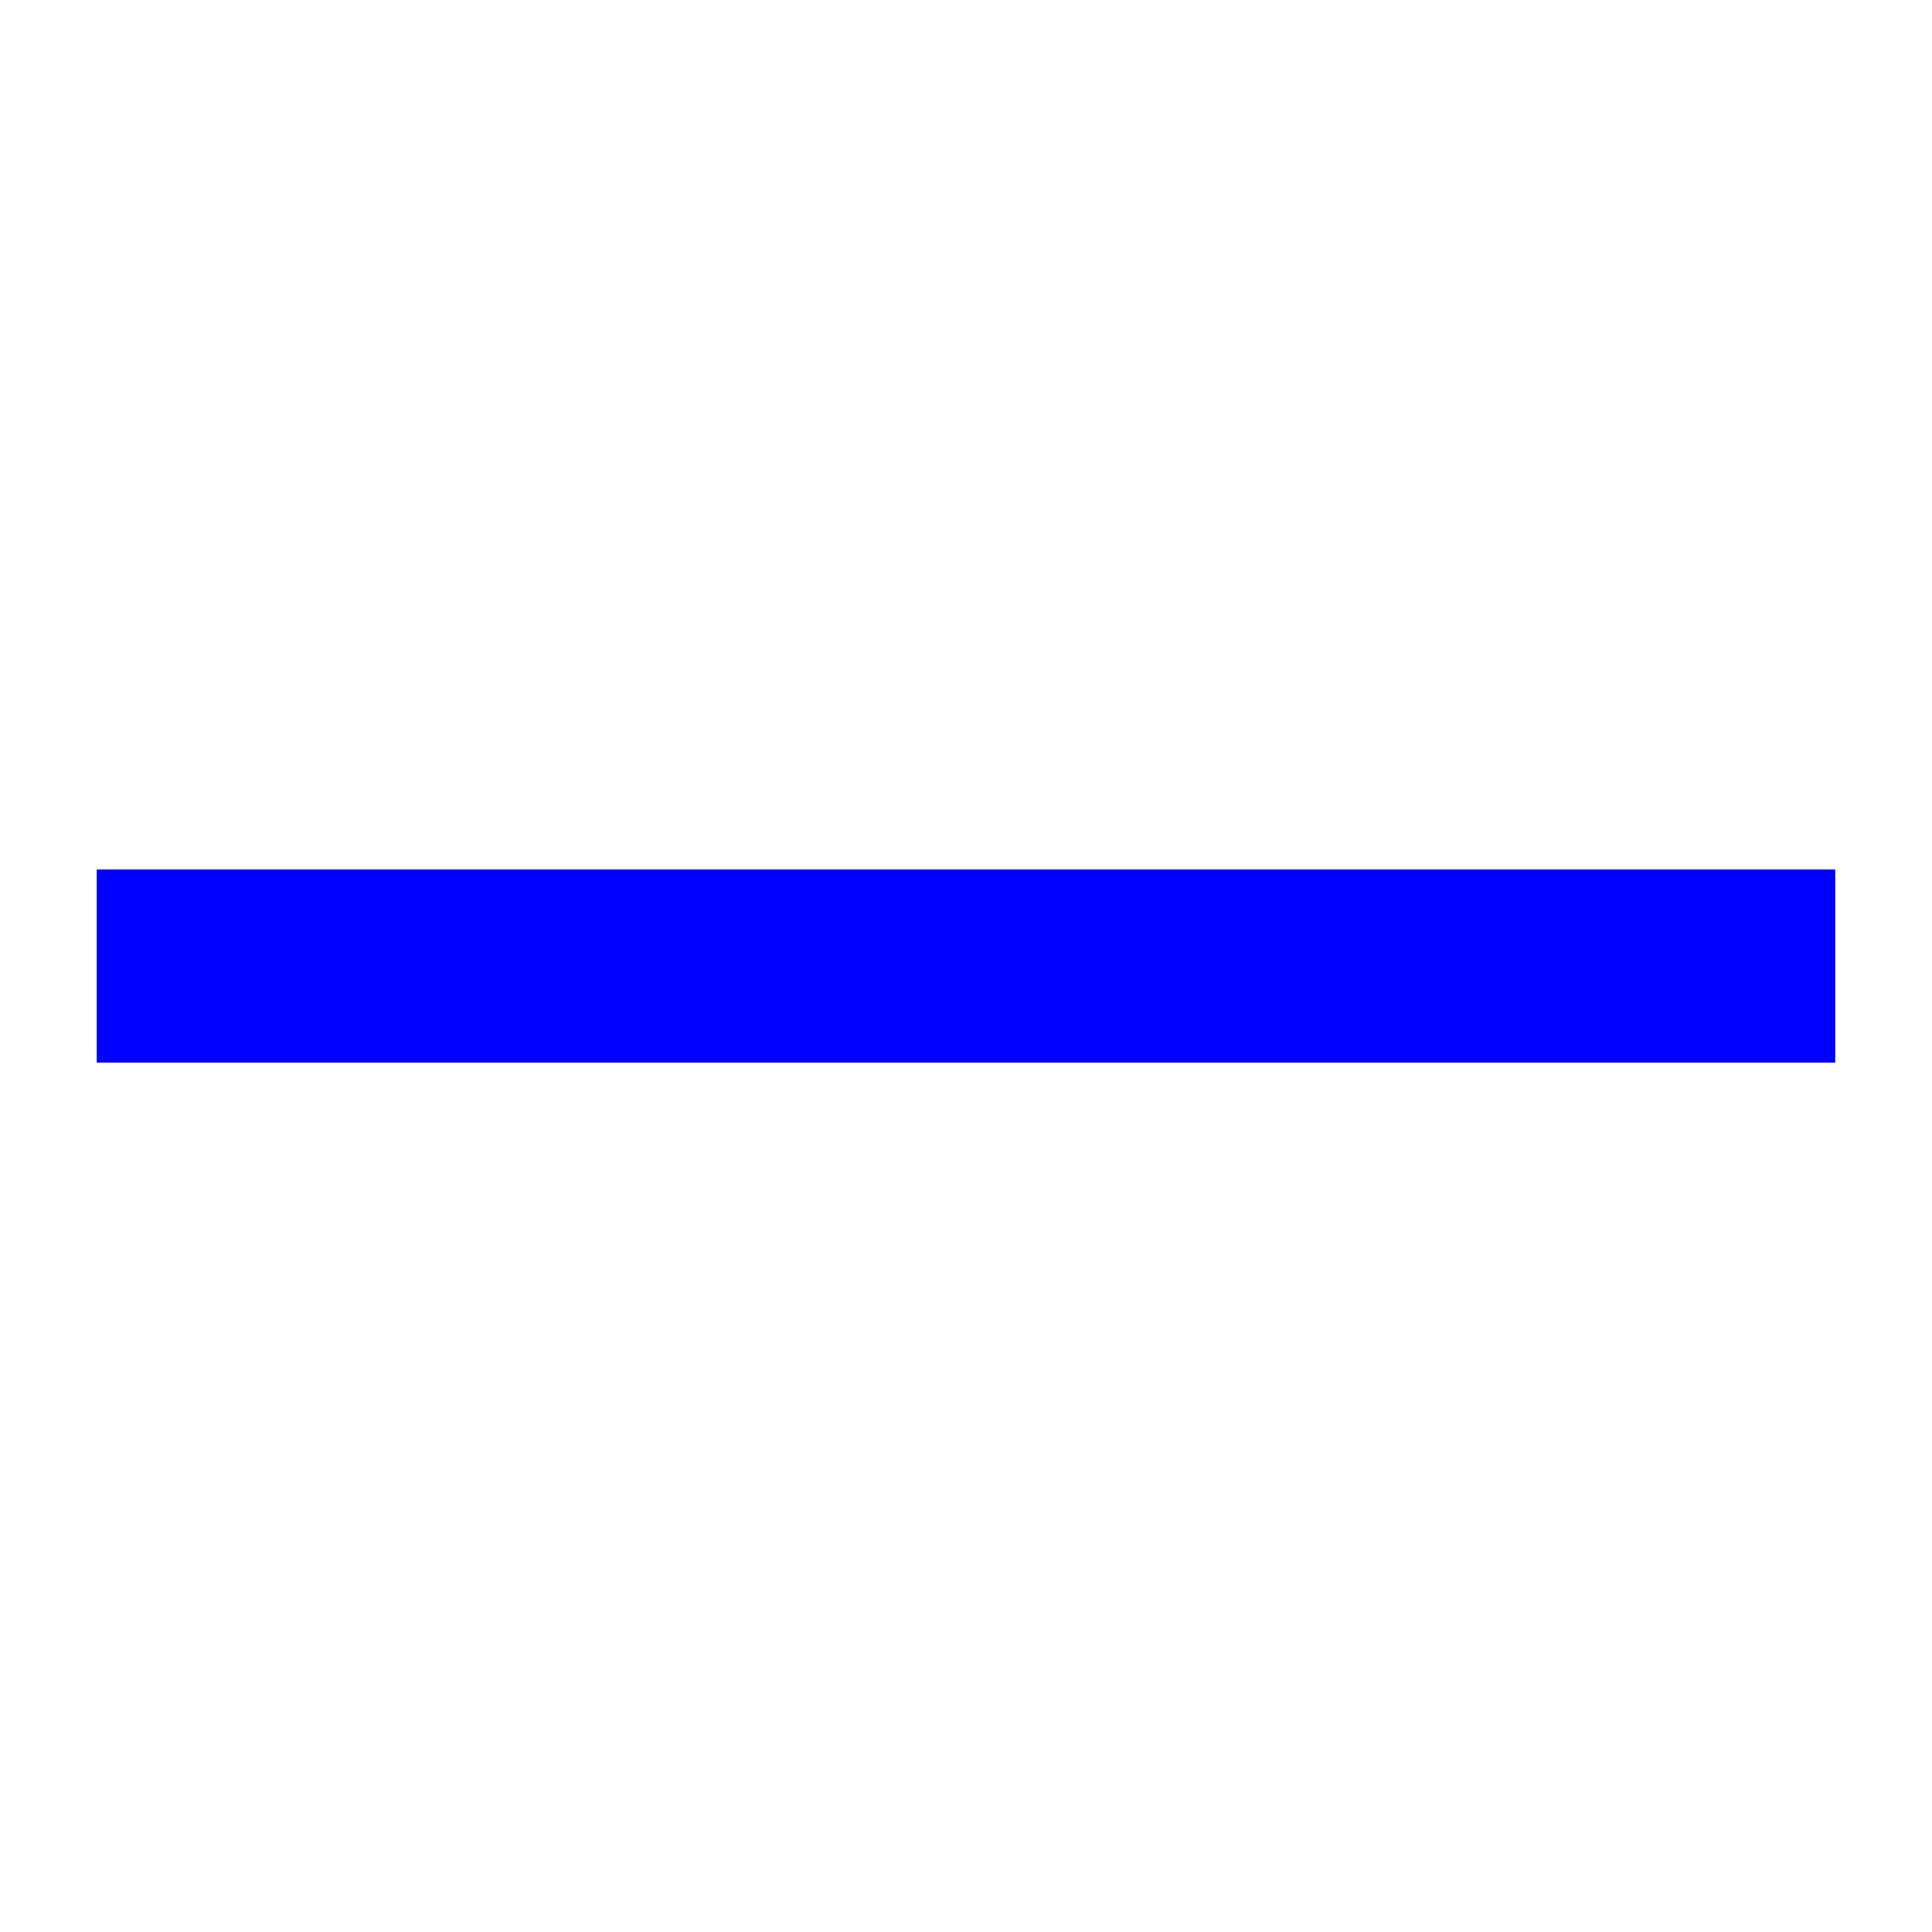
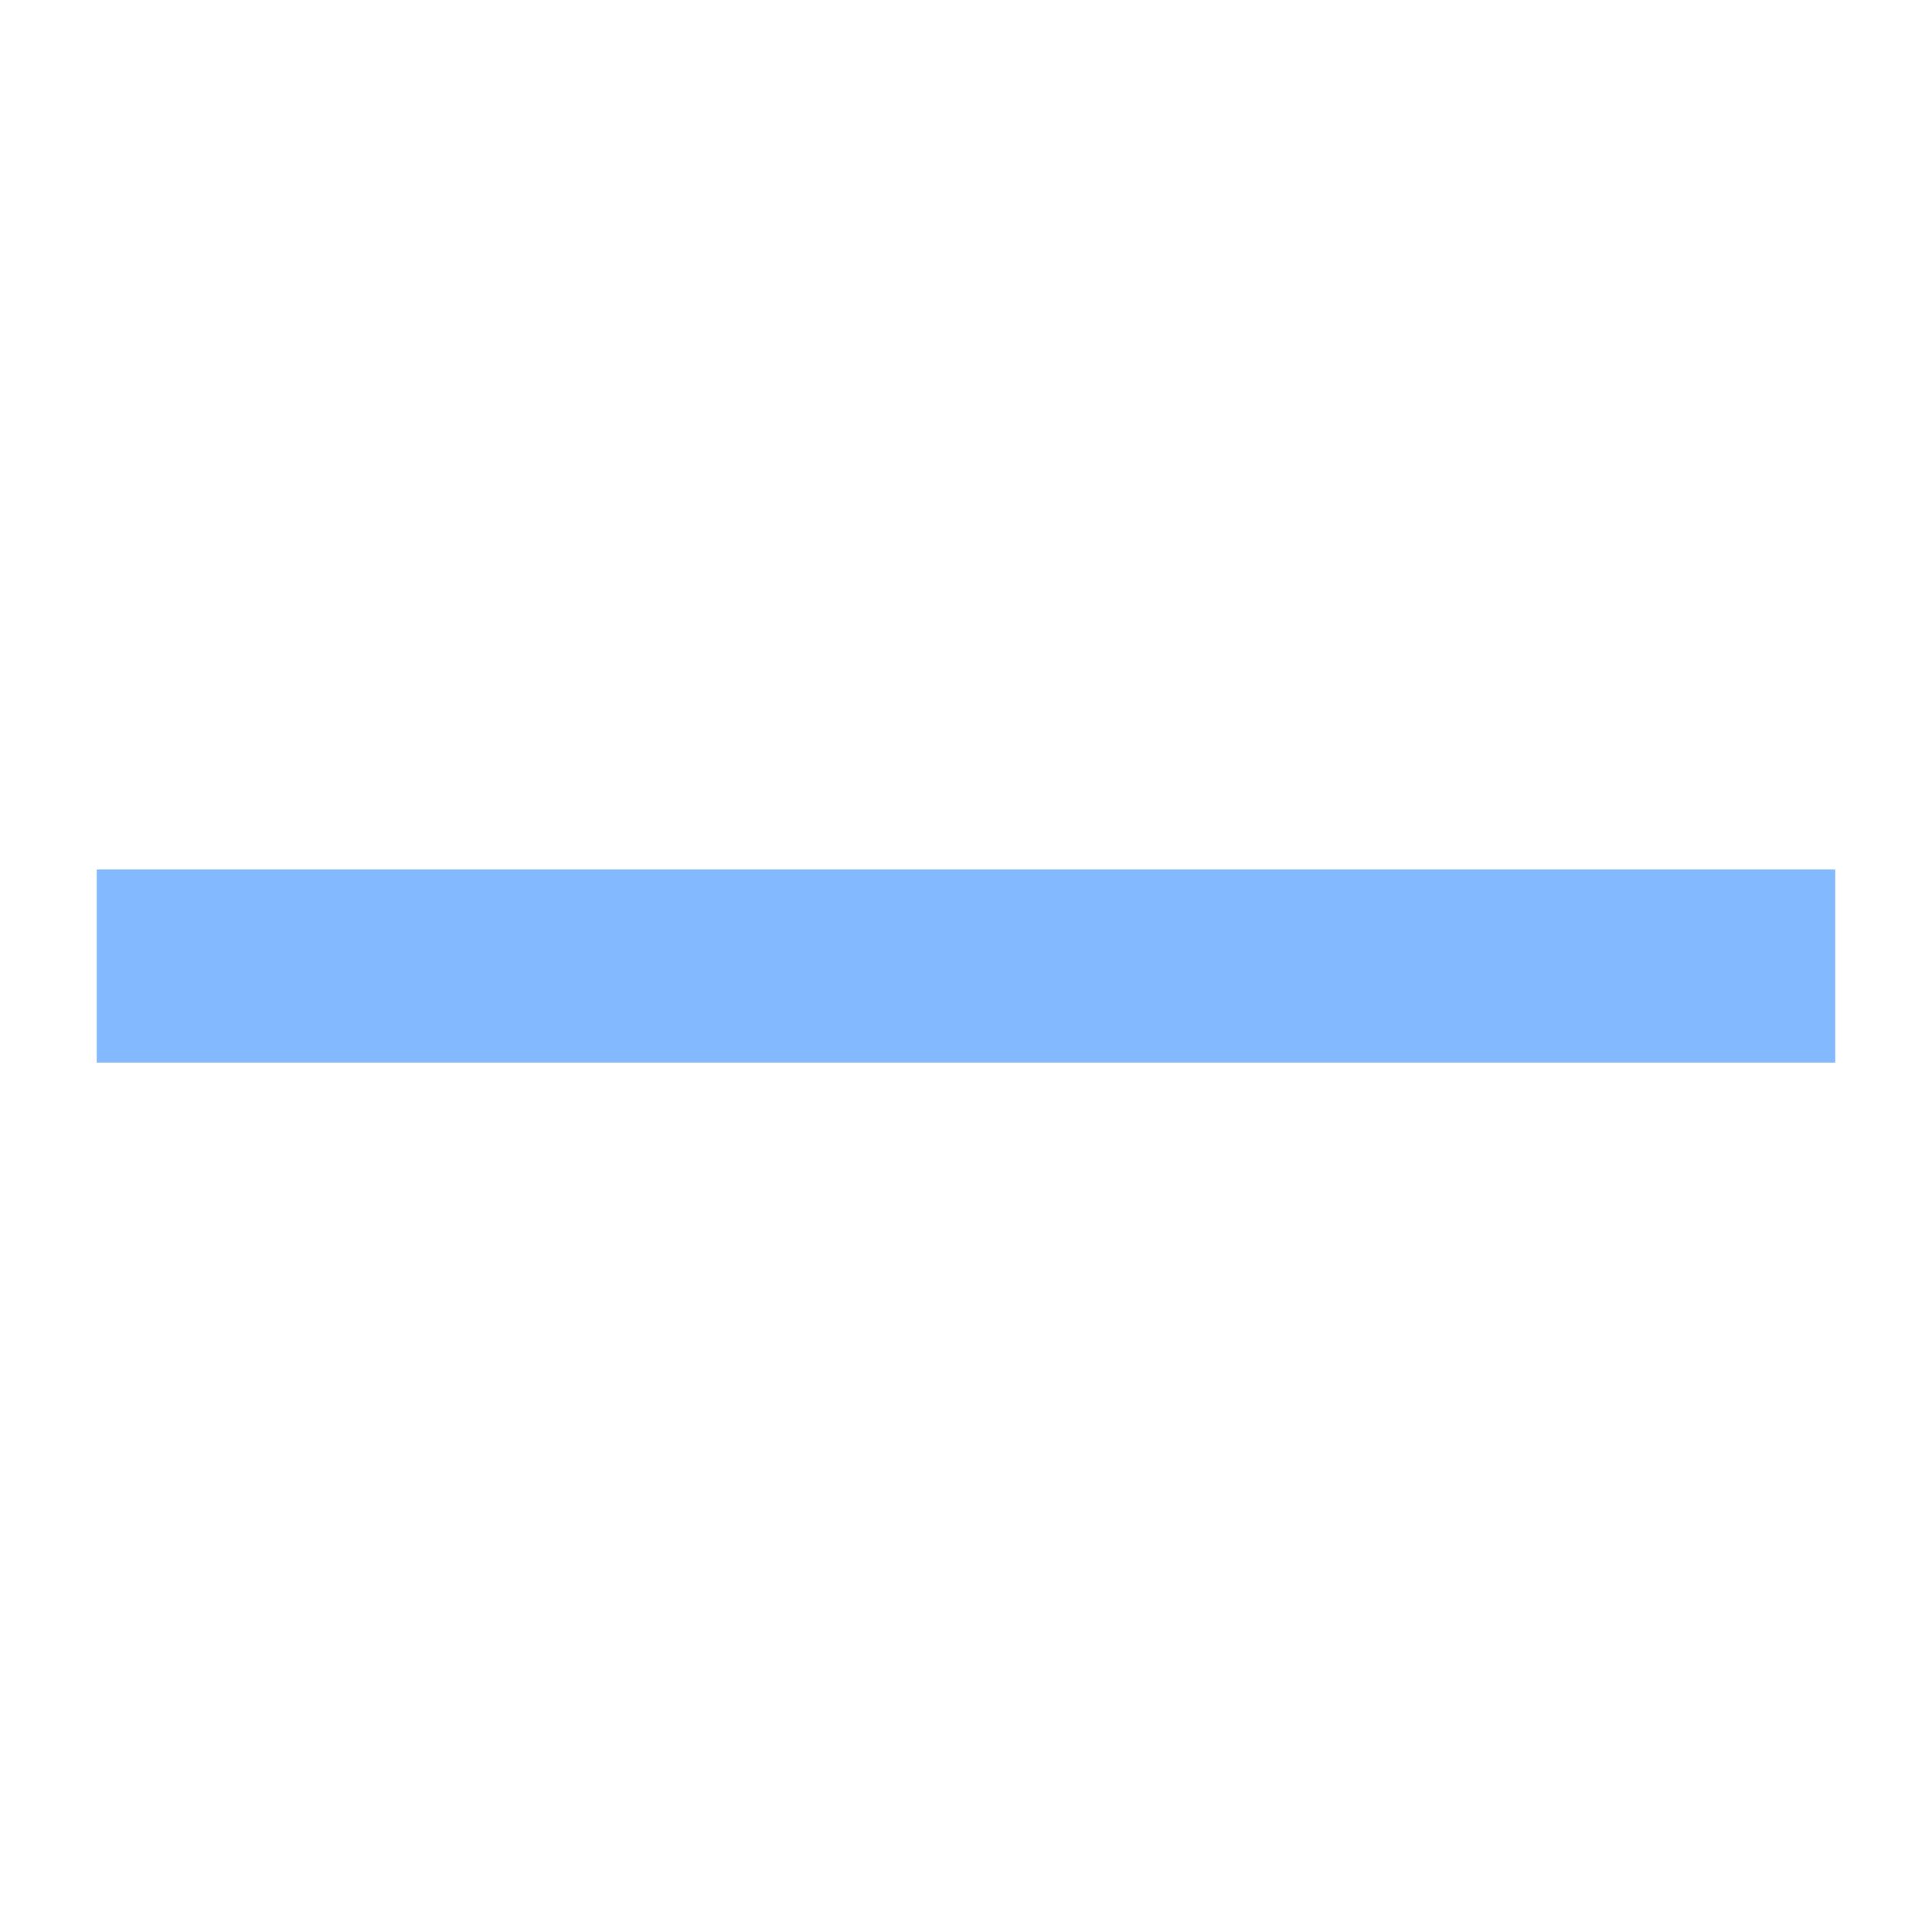
<svg xmlns="http://www.w3.org/2000/svg" width="20" height="20" viewBox="0 0 5.292 5.292" version="1.1" id="svg8">
  <defs id="defs2" />
  <g id="layer1" transform="translate(0,-291.7083)">
    <path style="opacity:1;fill:#ffc107;fill-opacity:1;stroke:none;stroke-width:0.386;stroke-miterlimit:4;stroke-dasharray:none;stroke-opacity:1" d="m 50.206,401.677 c 110.217,0.713 55.109,0.356 0,0 z" id="rect997" />
    <g id="g839" transform="matrix(0,-1,-1,0,297,297)">
-       <rect style="opacity:1;fill:#0000ff;fill-opacity:1;stroke:none;stroke-width:0.529;stroke-linecap:round;stroke-linejoin:round;stroke-miterlimit:4;stroke-dasharray:none;stroke-dashoffset:0;stroke-opacity:1" id="rect829" width="0.529" height="4.762" x="2.381" y="291.973" />
+       <rect style="opacity:1;fill:#83b9ff;fill-opacity:1;stroke:none;stroke-width:0.529;stroke-linecap:round;stroke-linejoin:round;stroke-miterlimit:4;stroke-dasharray:none;stroke-dashoffset:0;stroke-opacity:1" id="rect829" width="0.529" height="4.762" x="2.381" y="291.973" />
    </g>
  </g>
</svg>
